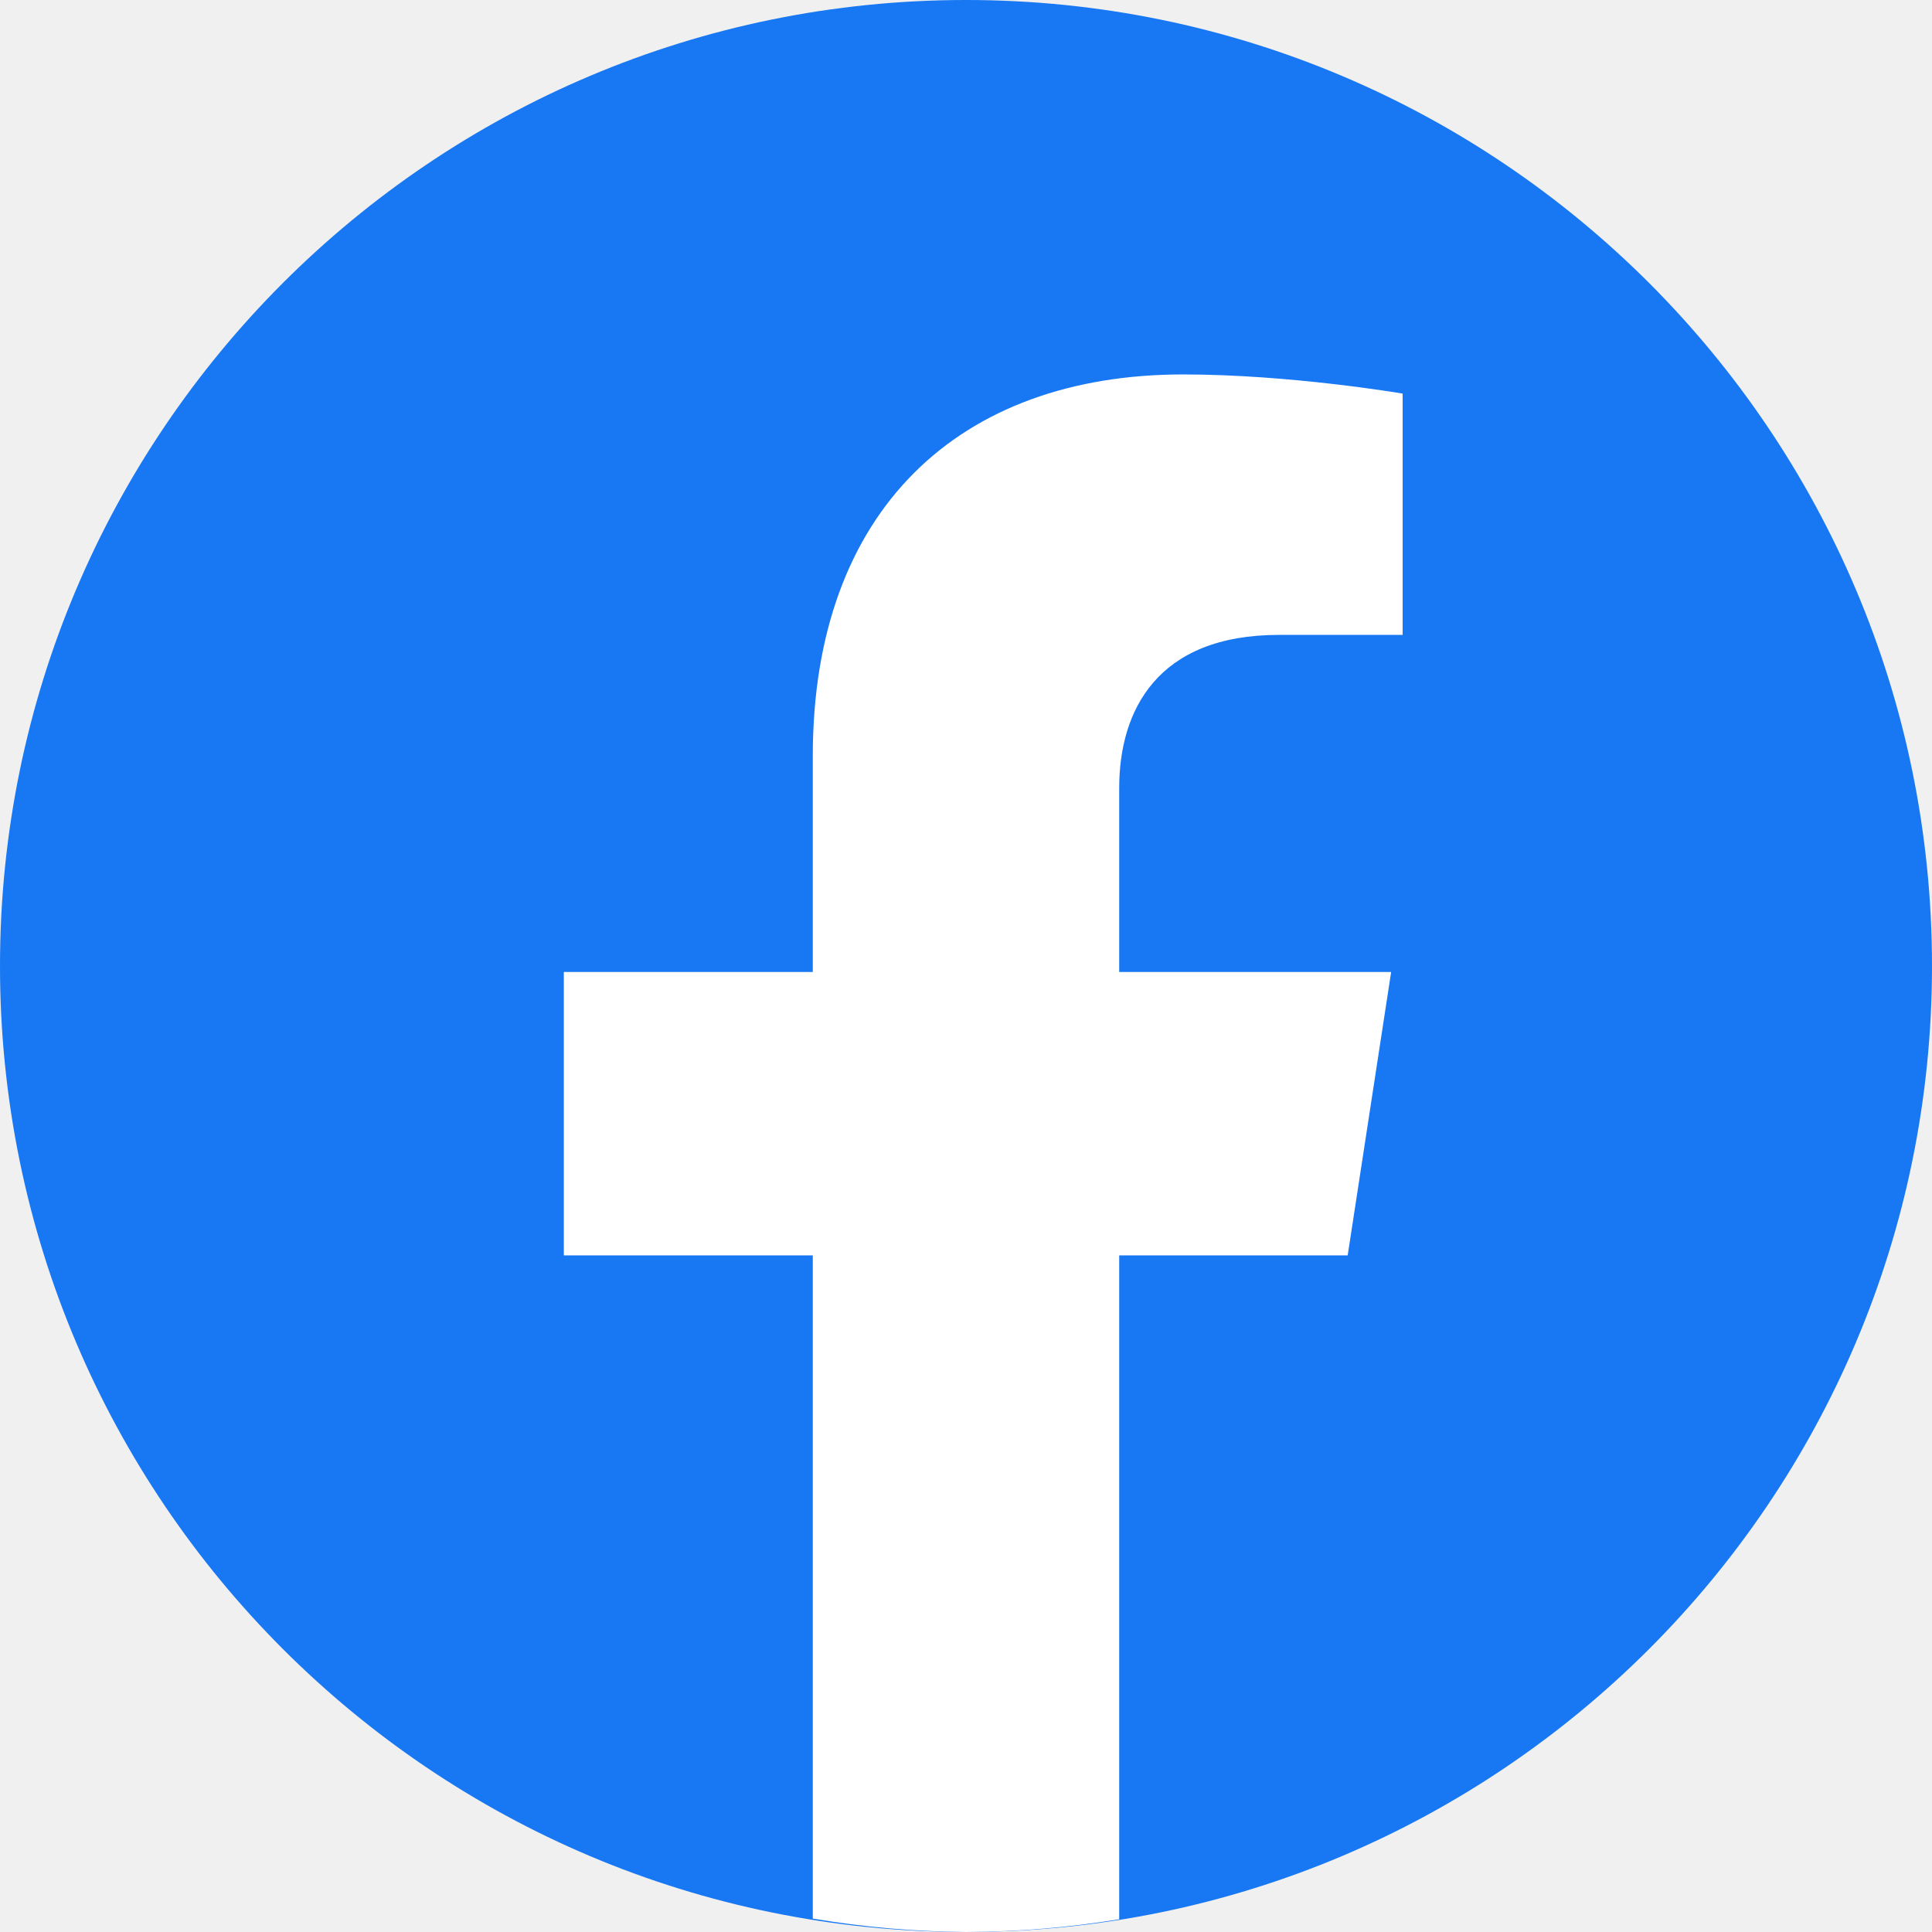
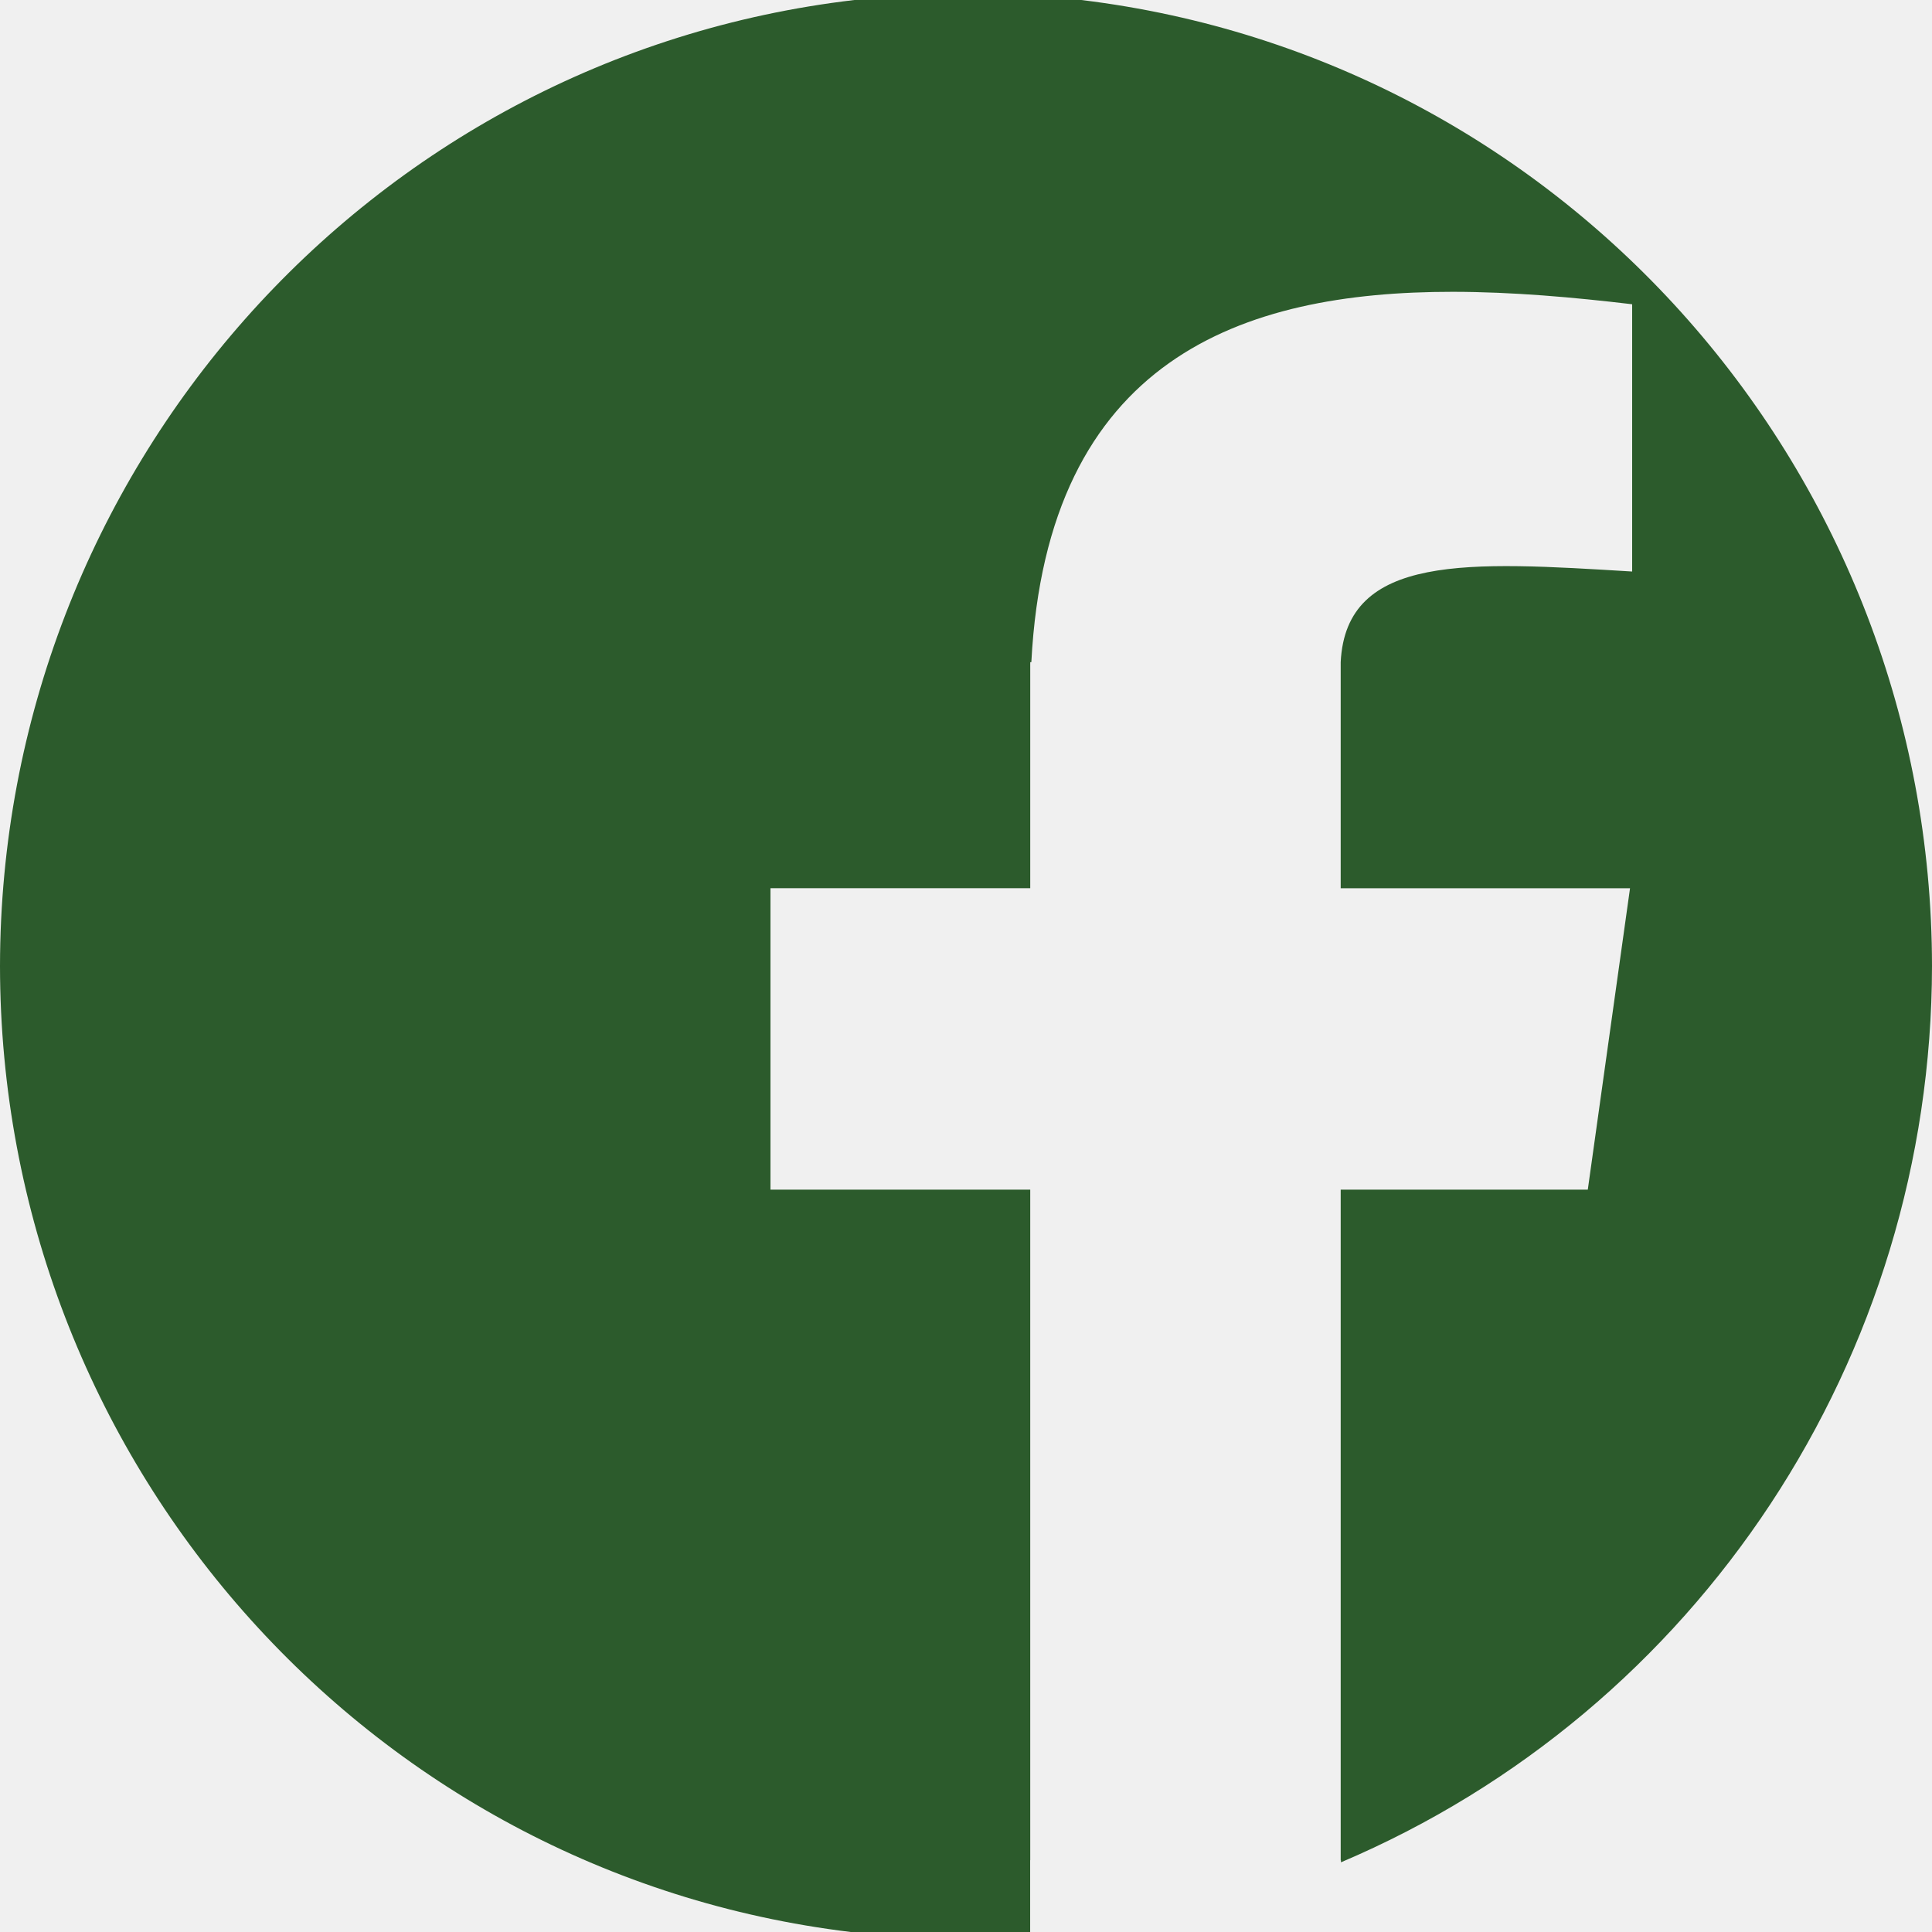
- <svg xmlns="http://www.w3.org/2000/svg" id="svg6" version="1.1" viewBox="-204.8 -341.333 73.956 128" width="50" height="50">
-   <defs id="defs10" />
-   <g transform="matrix(0.09516129,0,0,0.09516129,-232.7856,-341.9021)" id="g21">
-     <circle style="fill:#1877f2;fill-opacity:1;stroke:none;stroke-width:0.246;stroke-miterlimit:4;stroke-dasharray:none;stroke-opacity:0.36" id="path14" cx="682.667" cy="678.52" r="672.542" />
-     <path style="fill:#ffffff;fill-opacity:1;stroke:none;stroke-width:0.096;stroke-miterlimit:4;stroke-dasharray:none;stroke-opacity:0.36" d="m 659.057,237.5 c -60.913,0 -100.723,36.916 -100.723,103.75 V 400 H 490.625 v 77.084 h 67.709 V 657.445 A 262.712,262.712 0 0 0 600,661.092 262.712,262.712 0 0 0 641.666,657.633 V 477.084 h 62.137 L 715.625,400 h -73.959 v -50.023 c 0,-21.088 10.332,-41.643 43.459,-41.643 h 33.625 v -65.625 c 0,0 -30.518,-5.209 -59.693,-5.209 z" id="circle16" transform="matrix(2.559999,0,0,2.559999,-853.3331,-341.3333)" />
-   </g>
+ <svg xmlns="http://www.w3.org/2000/svg" version="1.1" id="svg2" width="100" height="100" viewBox="0 0 100 100">
+   <defs id="defs6" />
+   <path style="fill:#2c5b2c;fill-opacity:1;stroke:none;stroke-width:1.091;stroke-miterlimit:4;stroke-dasharray:none;stroke-opacity:1" d="M 44.225,0 A 50,50.4 0 0 0 0,50 50,50.4 0 0 0 44.035,100 h 9.286 v -3.711 h 0.004 V 61.575 H 39.879 V 45.974 H 53.325 V 34.274 h 0.057 c 0.821,-15.71 10.91,-19.176 21.809,-19.17 3.096,0.002 6.257,0.284 9.289,0.644 v 13.834 c -8.423,-0.513 -14.809,-0.946 -15.086,4.692 v 11.701 h 14.976 L 82.184,61.575 H 69.394 V 96.289 h 0.014 v 0.104 A 50,50.4 0 0 0 100,50 50,50.4 0 0 0 55.965,0 Z" id="rect824-3" />
</svg>
